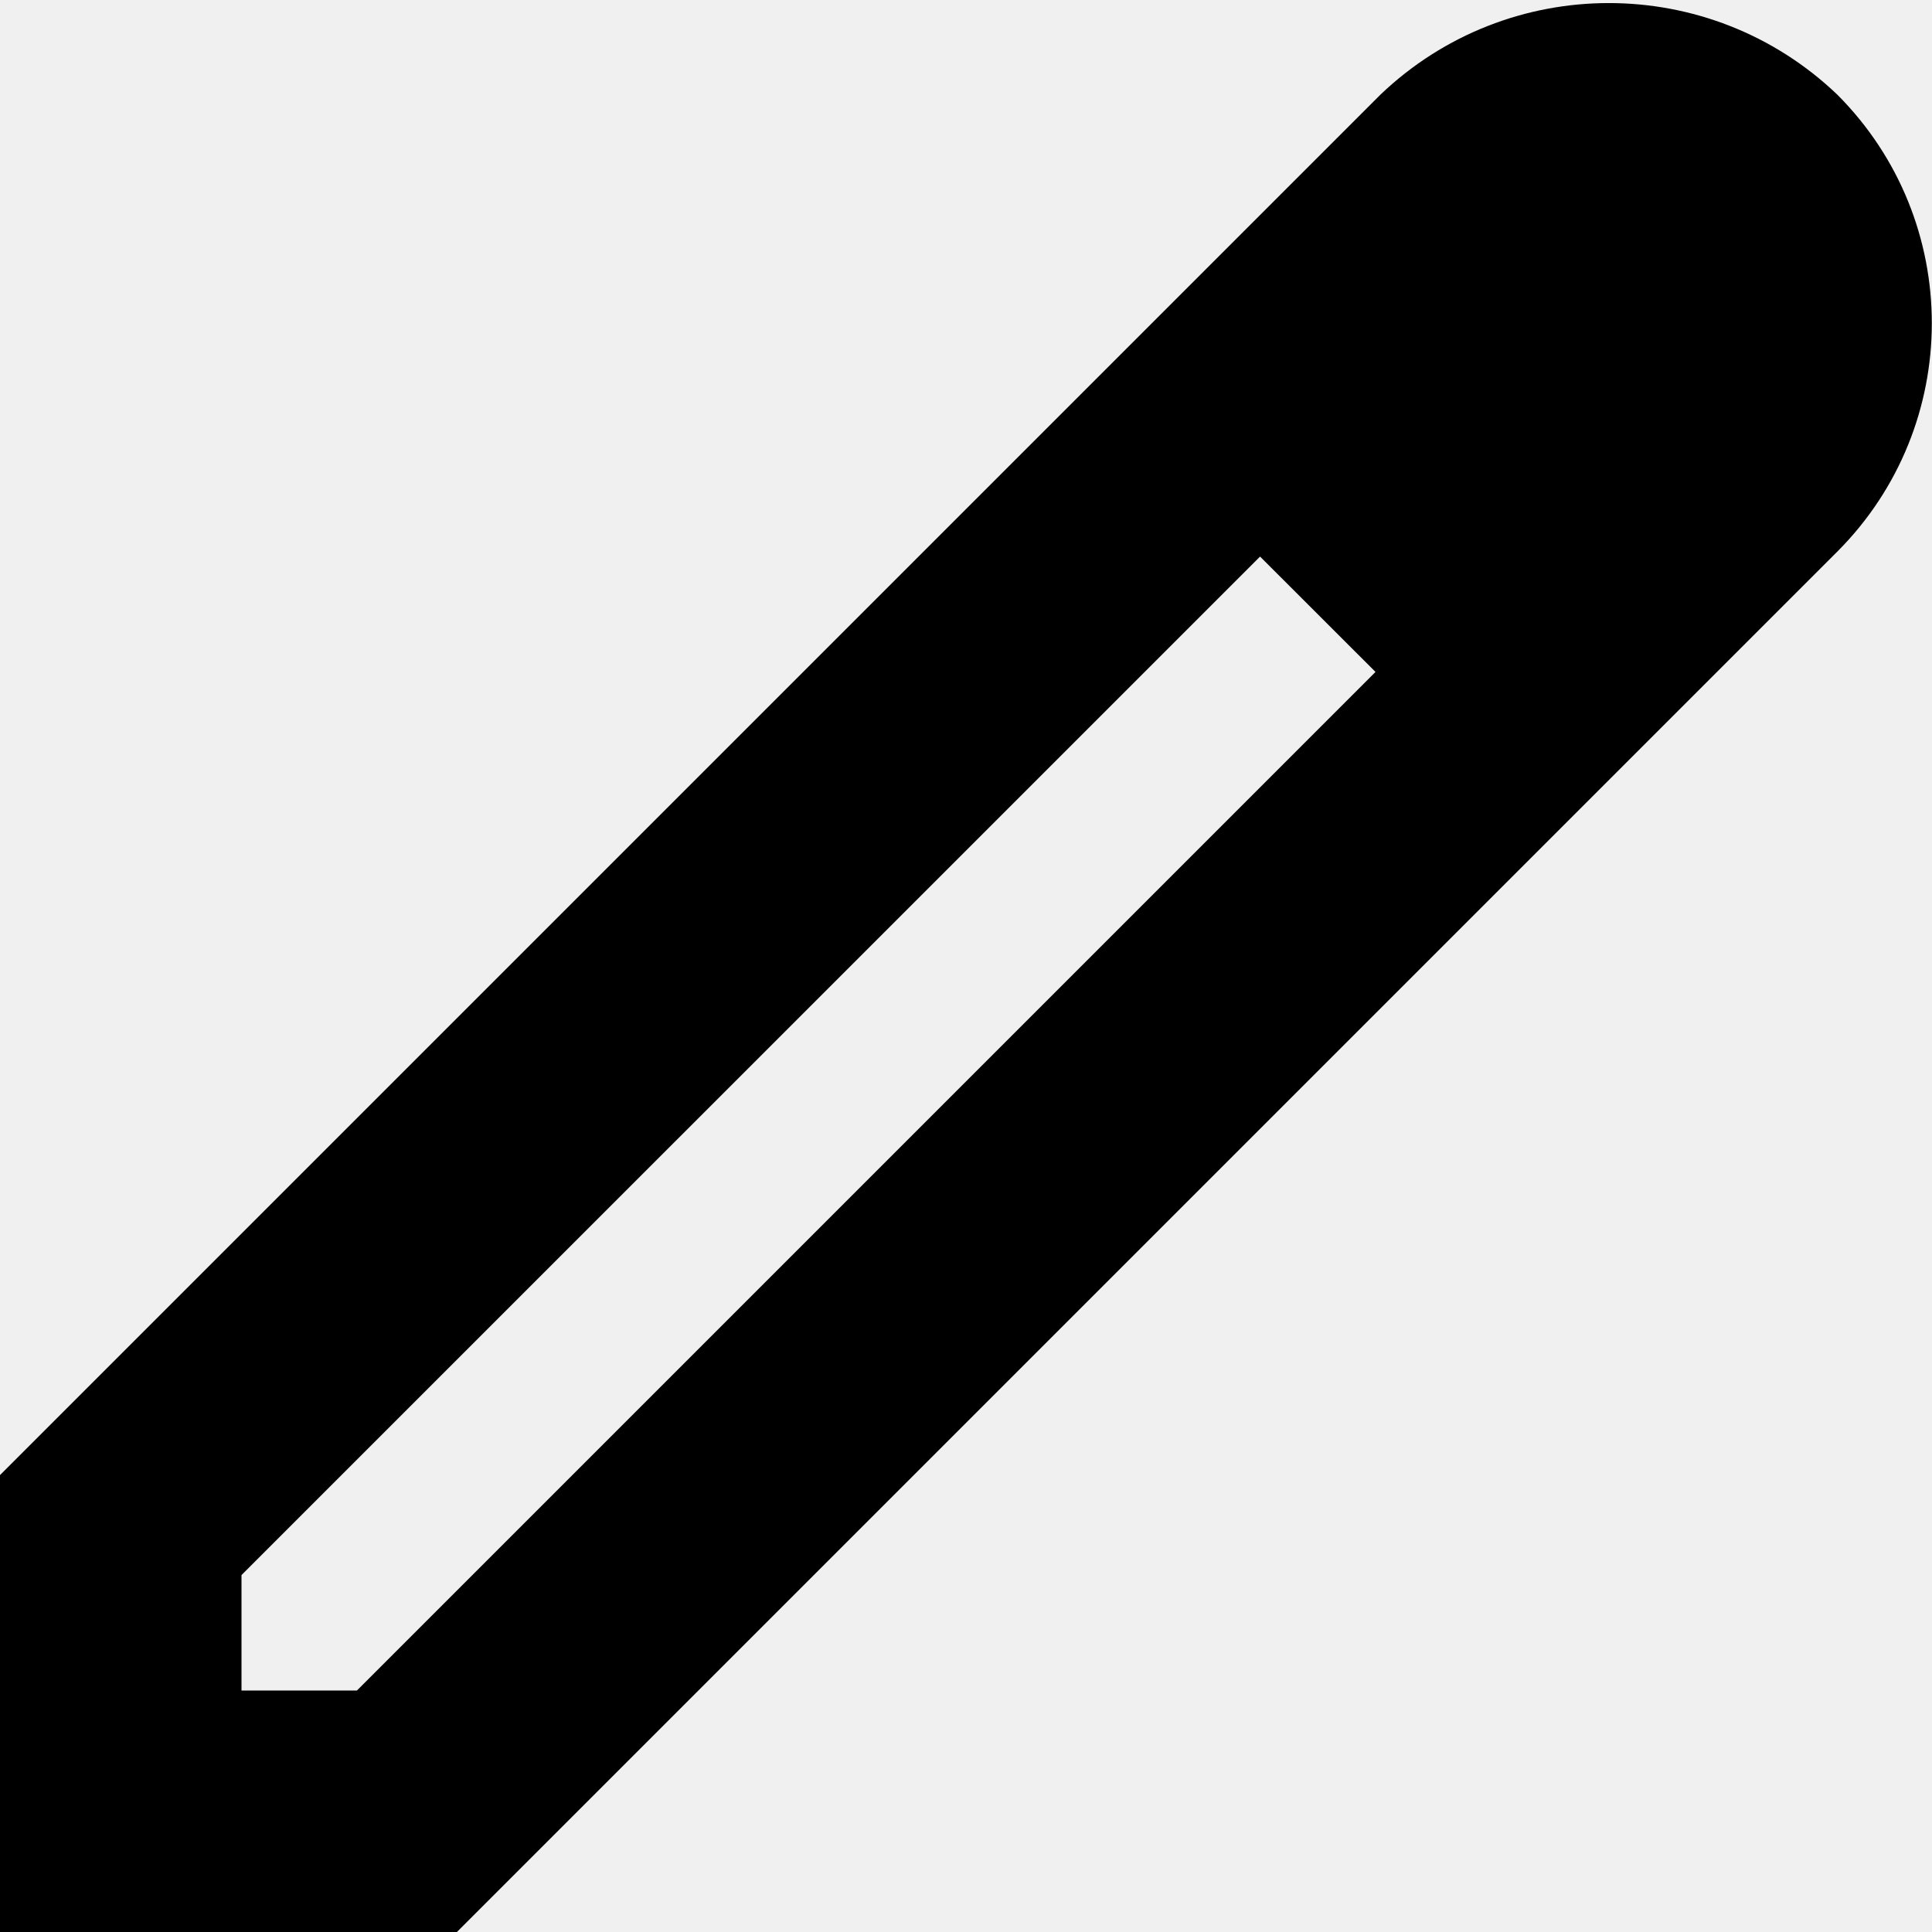
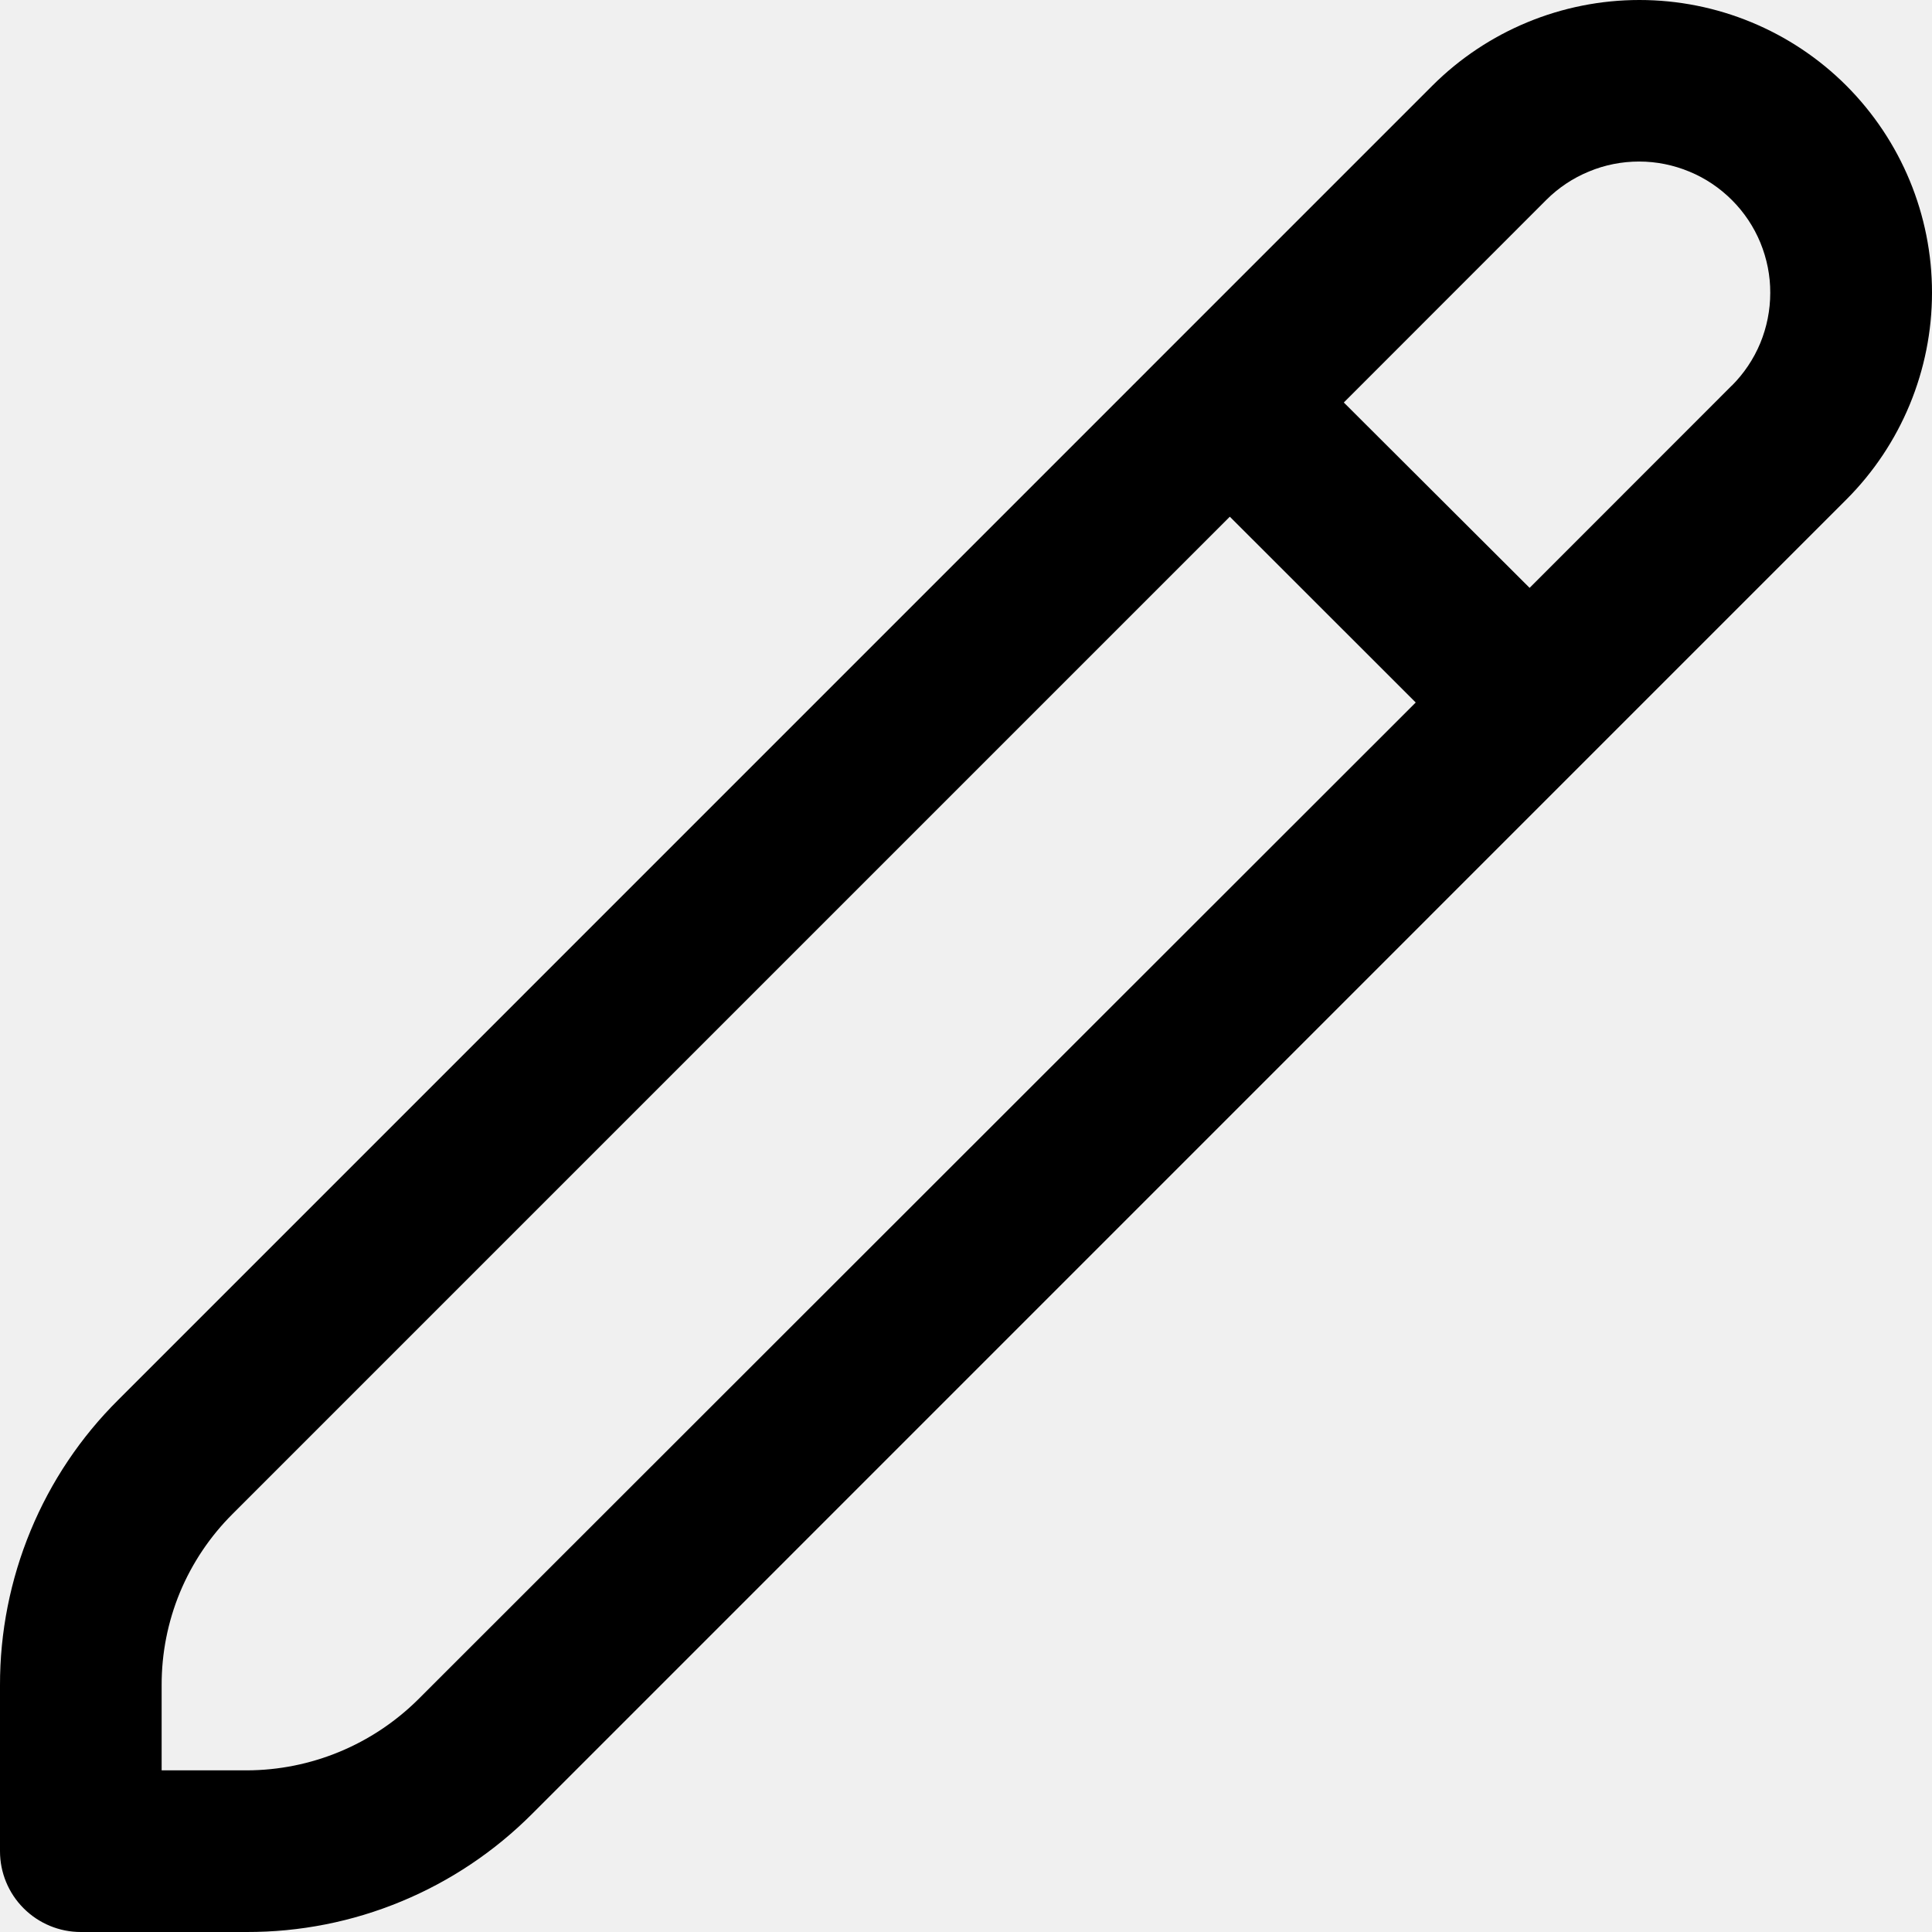
- <svg xmlns="http://www.w3.org/2000/svg" id="Isolation_Mode" data-name="Isolation Mode" viewBox="0 0 24 24" width="512" height="512">
-   <path d="M22.824,1.176a4.108,4.108,0,0,0-5.676,0L0,18.324V24H5.676L22.824,6.852A4.018,4.018,0,0,0,22.824,1.176ZM4.434,21H3V19.566L15.653,6.914l1.434,1.433Z" />
+ <svg xmlns="http://www.w3.org/2000/svg" width="18" height="18" viewBox="0 0 18 18" fill="none">
+   <g clip-path="url(#clip0_2_73)">
+     <path d="M17.202 0.798C16.691 0.287 15.997 0 15.274 0C14.551 0 13.857 0.287 13.345 0.798L1.103 13.041C0.752 13.389 0.474 13.804 0.285 14.261C0.096 14.718 -0.001 15.207 1.1277e-05 15.702V17.247C1.1277e-05 17.447 0.079 17.638 0.22 17.779C0.362 17.921 0.553 18 0.753 18H2.298C2.793 18.001 3.282 17.905 3.739 17.715C4.196 17.526 4.61 17.248 4.959 16.898L17.202 4.654C17.713 4.143 18 3.449 18 2.726C18 2.003 17.713 1.31 17.202 0.798ZM3.895 15.834C3.47 16.255 2.897 16.493 2.298 16.494H1.506V15.702C1.505 15.405 1.563 15.111 1.676 14.837C1.79 14.563 1.957 14.314 2.167 14.105L11.458 4.814L13.19 6.545L3.895 15.834ZM16.137 3.59L14.251 5.477L12.52 3.75L14.407 1.862C14.52 1.749 14.655 1.659 14.804 1.598C14.952 1.536 15.111 1.505 15.272 1.505C15.432 1.505 15.591 1.537 15.74 1.599C15.888 1.66 16.023 1.751 16.136 1.864C16.25 1.978 16.34 2.113 16.401 2.261C16.462 2.41 16.494 2.569 16.493 2.729C16.493 2.89 16.461 3.049 16.4 3.197C16.338 3.346 16.248 3.48 16.134 3.594L16.137 3.59Z" fill="black" />
+   </g>
+   <defs>
+     <clipPath id="clip0_2_73">
+       <rect width="18" height="18" fill="white" />
+     </clipPath>
+   </defs>
</svg>
